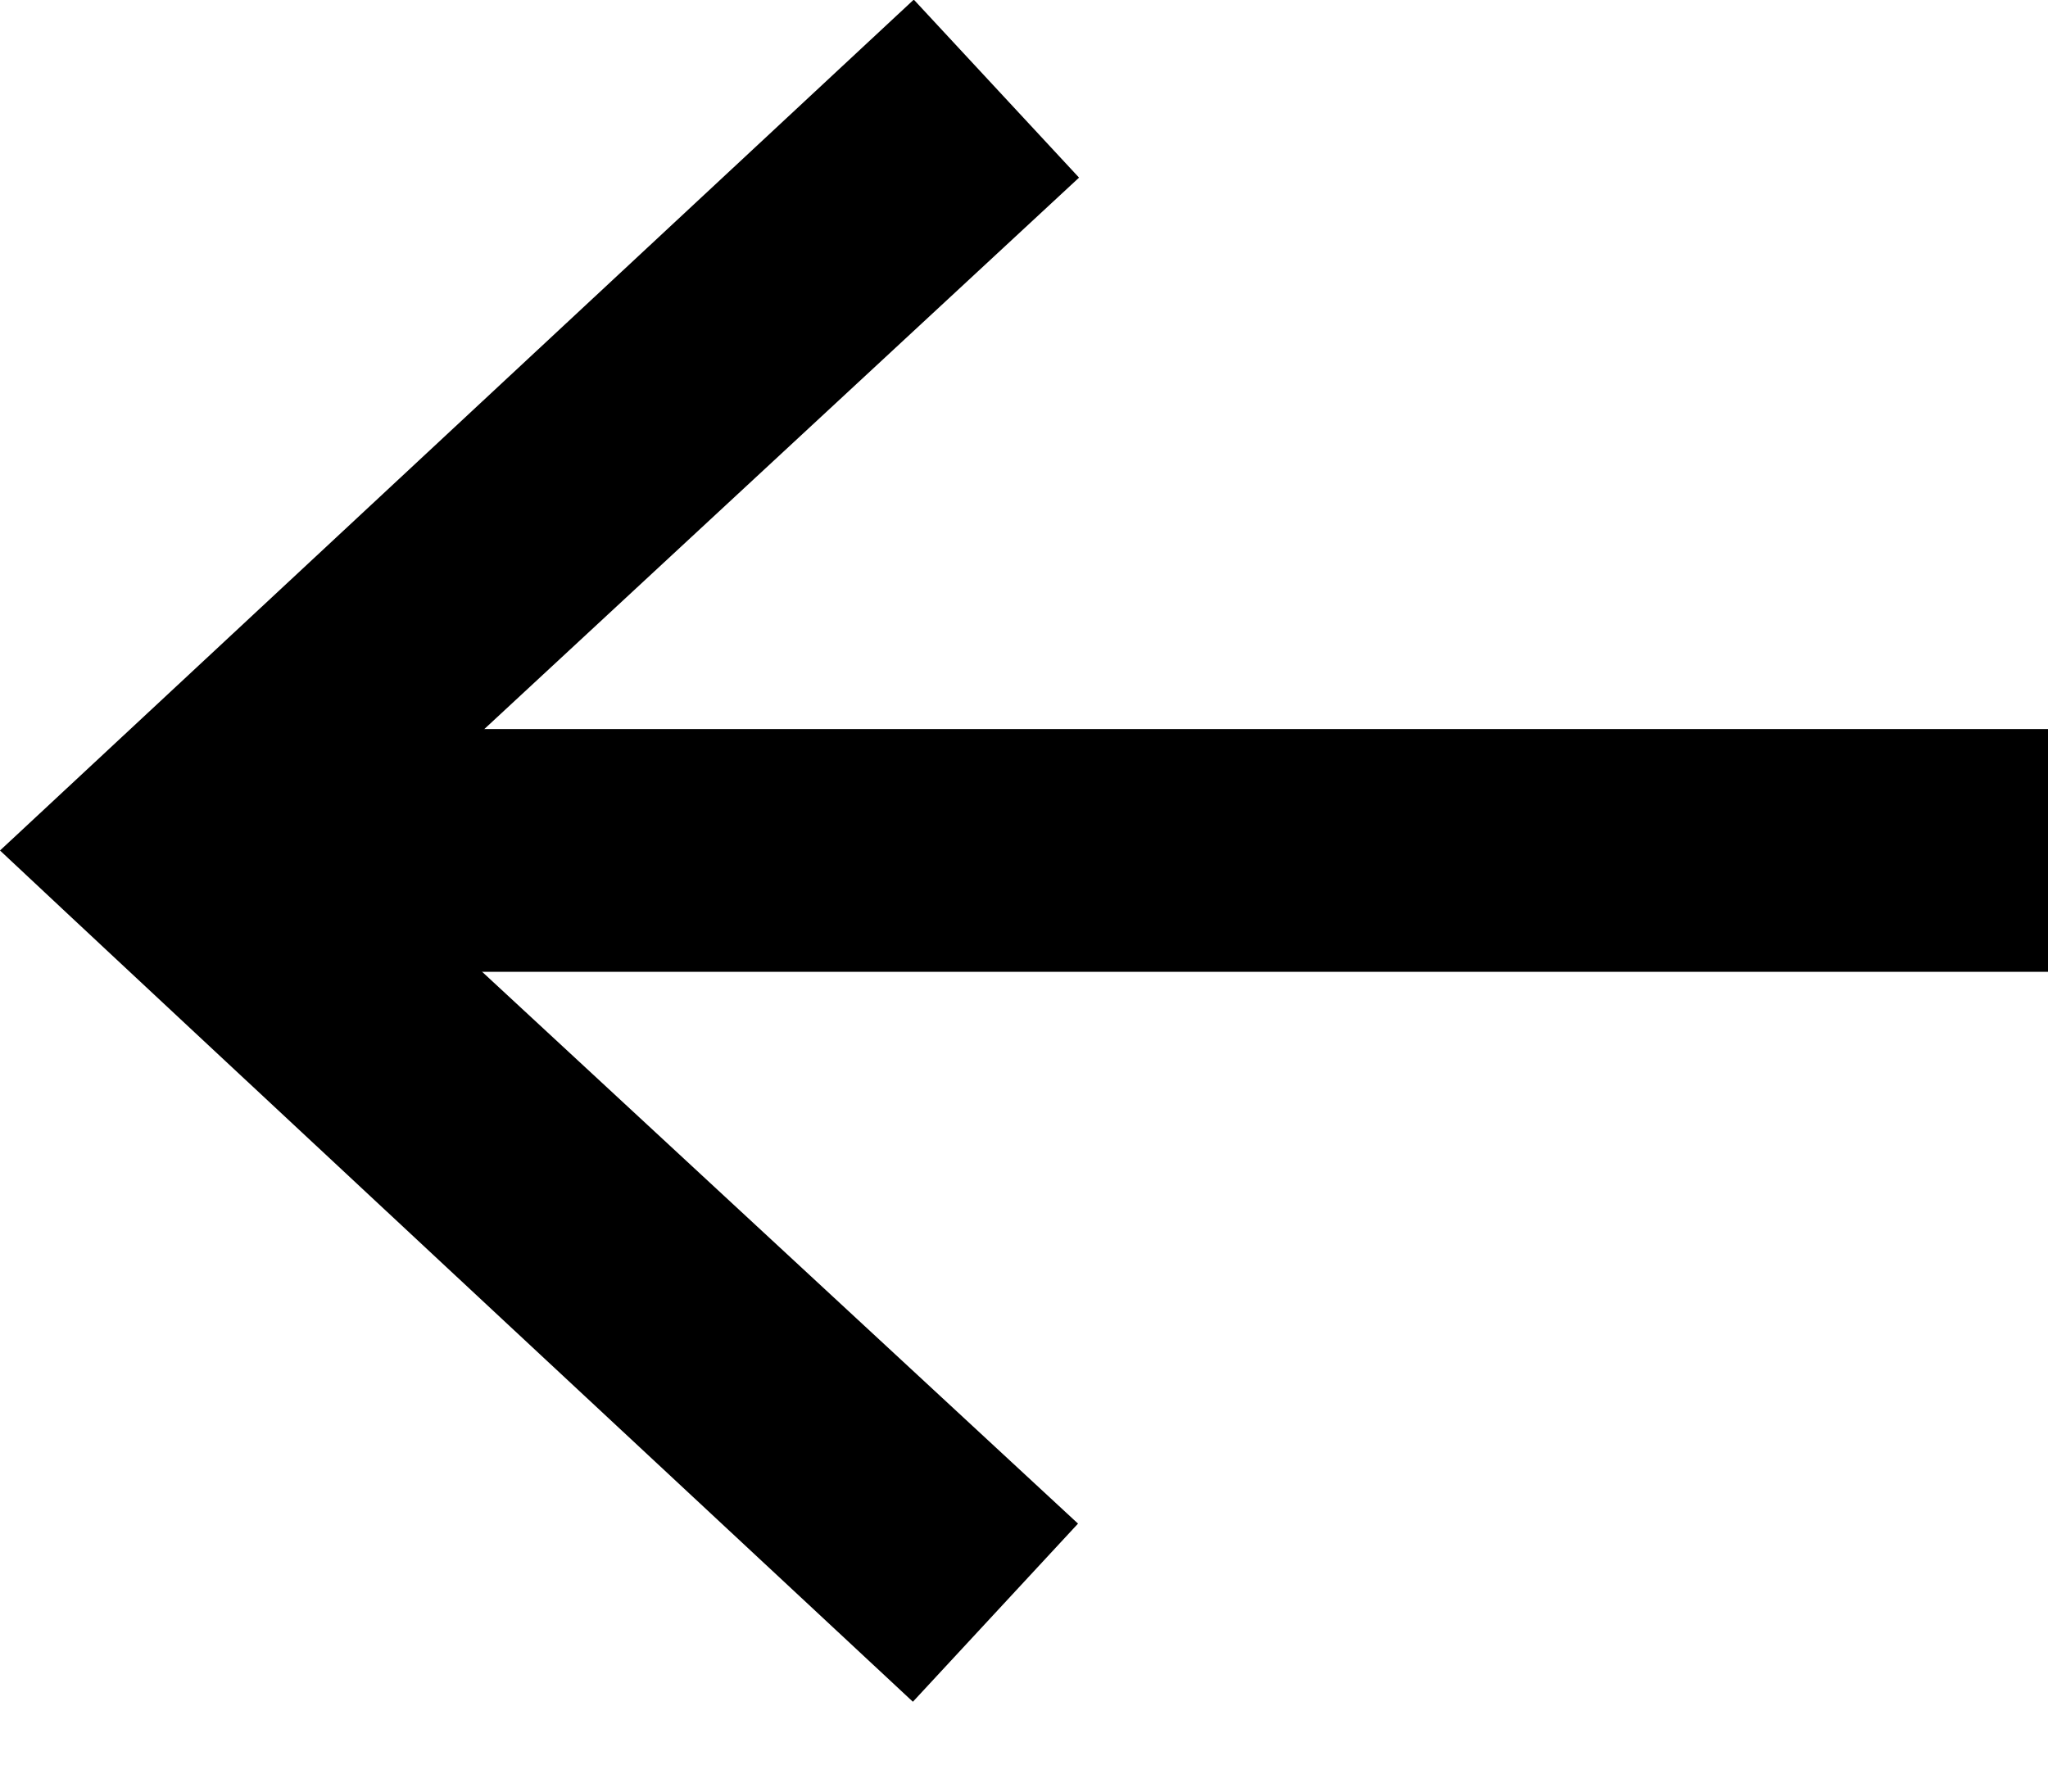
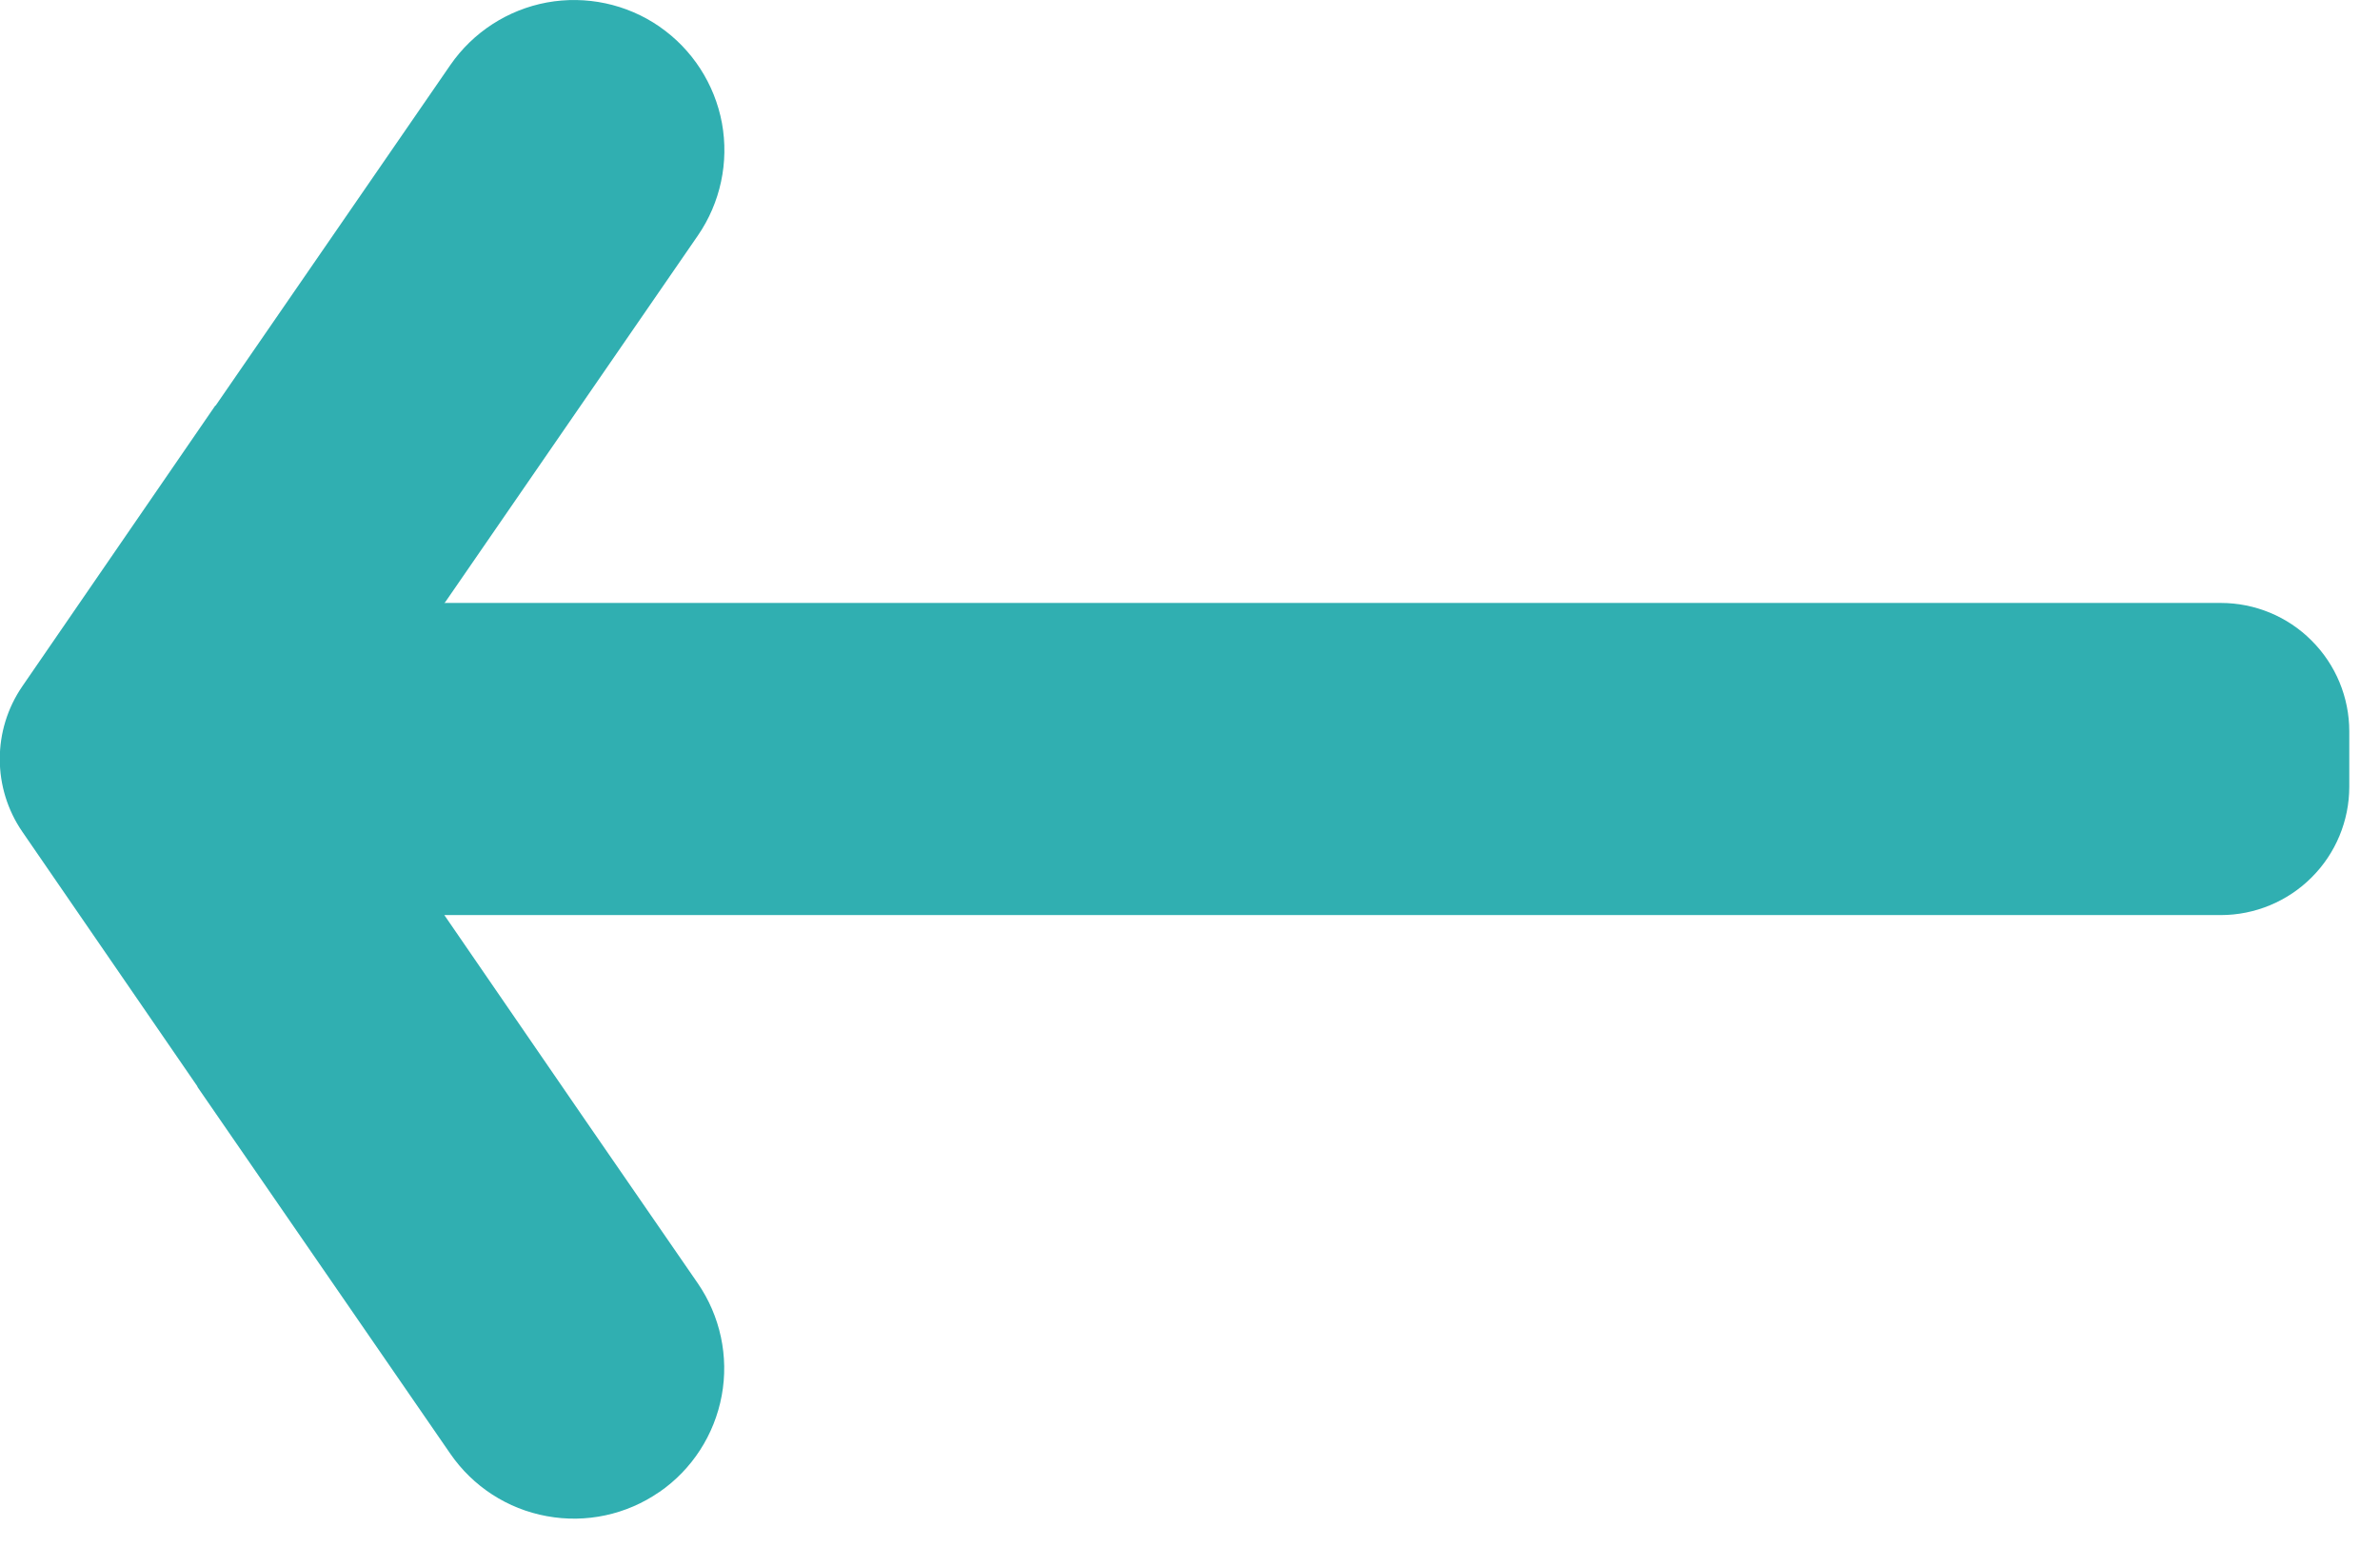
- <svg xmlns="http://www.w3.org/2000/svg" width="100%" height="100%" viewBox="0 0 16 14" version="1.1" xml:space="preserve" style="fill-rule:evenodd;clip-rule:evenodd;stroke-linejoin:round;stroke-miterlimit:1.414;">
-   <rect id="Arrow-Left" x="0" y="0" width="16" height="13.3" style="fill:none;" />
-   <clipPath id="_clip1">
-     <rect x="0" y="0" width="16" height="13.3" />
-   </clipPath>
-   <g clip-path="url(#_clip1)">
-     <path d="M8.422,11.906l-5.67,-5.252l5.678,-5.266l-1.291,-1.391l-7.139,6.649c0.959,0.902 7.132,6.652 7.132,6.652l1.29,-1.392Z" style="fill-rule:nonzero;" />
-     <path d="M16,7.594l0,-1.897l-13.283,0l0,1.897l13.283,0Z" />
-   </g>
+ <svg xmlns="http://www.w3.org/2000/svg" viewBox="0 0 20 13" fill-rule="evenodd" clip-rule="evenodd" stroke-linejoin="round" stroke-miterlimit="2">
+   <path d="M326.133,427.513L326.131,427.515C326.131,427.515 324.847,425.652 324.005,424.43C323.816,424.155 323.743,423.815 323.803,423.486C323.864,423.157 324.053,422.865 324.328,422.675C324.329,422.675 324.329,422.675 324.329,422.674C324.605,422.484 324.945,422.412 325.274,422.472C325.603,422.533 325.895,422.722 326.085,422.997L328.058,425.86L328.061,425.86L329.682,428.218C329.935,428.586 329.935,429.073 329.682,429.441L328.21,431.582L328.212,431.583C328.212,431.583 326.928,433.446 326.086,434.667C325.896,434.943 325.605,435.132 325.275,435.192C324.946,435.253 324.606,435.18 324.331,434.99C324.331,434.99 324.33,434.99 324.33,434.99C324.054,434.8 323.866,434.508 323.805,434.179C323.744,433.85 323.817,433.51 324.007,433.234L324.967,431.842L326.136,430.141L311.208,430.141C310.922,430.141 310.647,430.027 310.445,429.825C310.242,429.623 310.128,429.348 310.128,429.062C310.128,428.908 310.128,428.751 310.128,428.597C310.128,428.311 310.242,428.036 310.445,427.834C310.647,427.631 310.922,427.518 311.208,427.518C314.802,427.518 326.136,427.518 326.136,427.518L326.133,427.513Z" fill="#30afb1" transform="matrix(1,0,0,1,-310.128,-422.451) matrix(0.539832,0,0,0.539832,55.8675,155.404) matrix(-1.85243,0,0,1.85243,1082.06,-287.876)" />
</svg>
